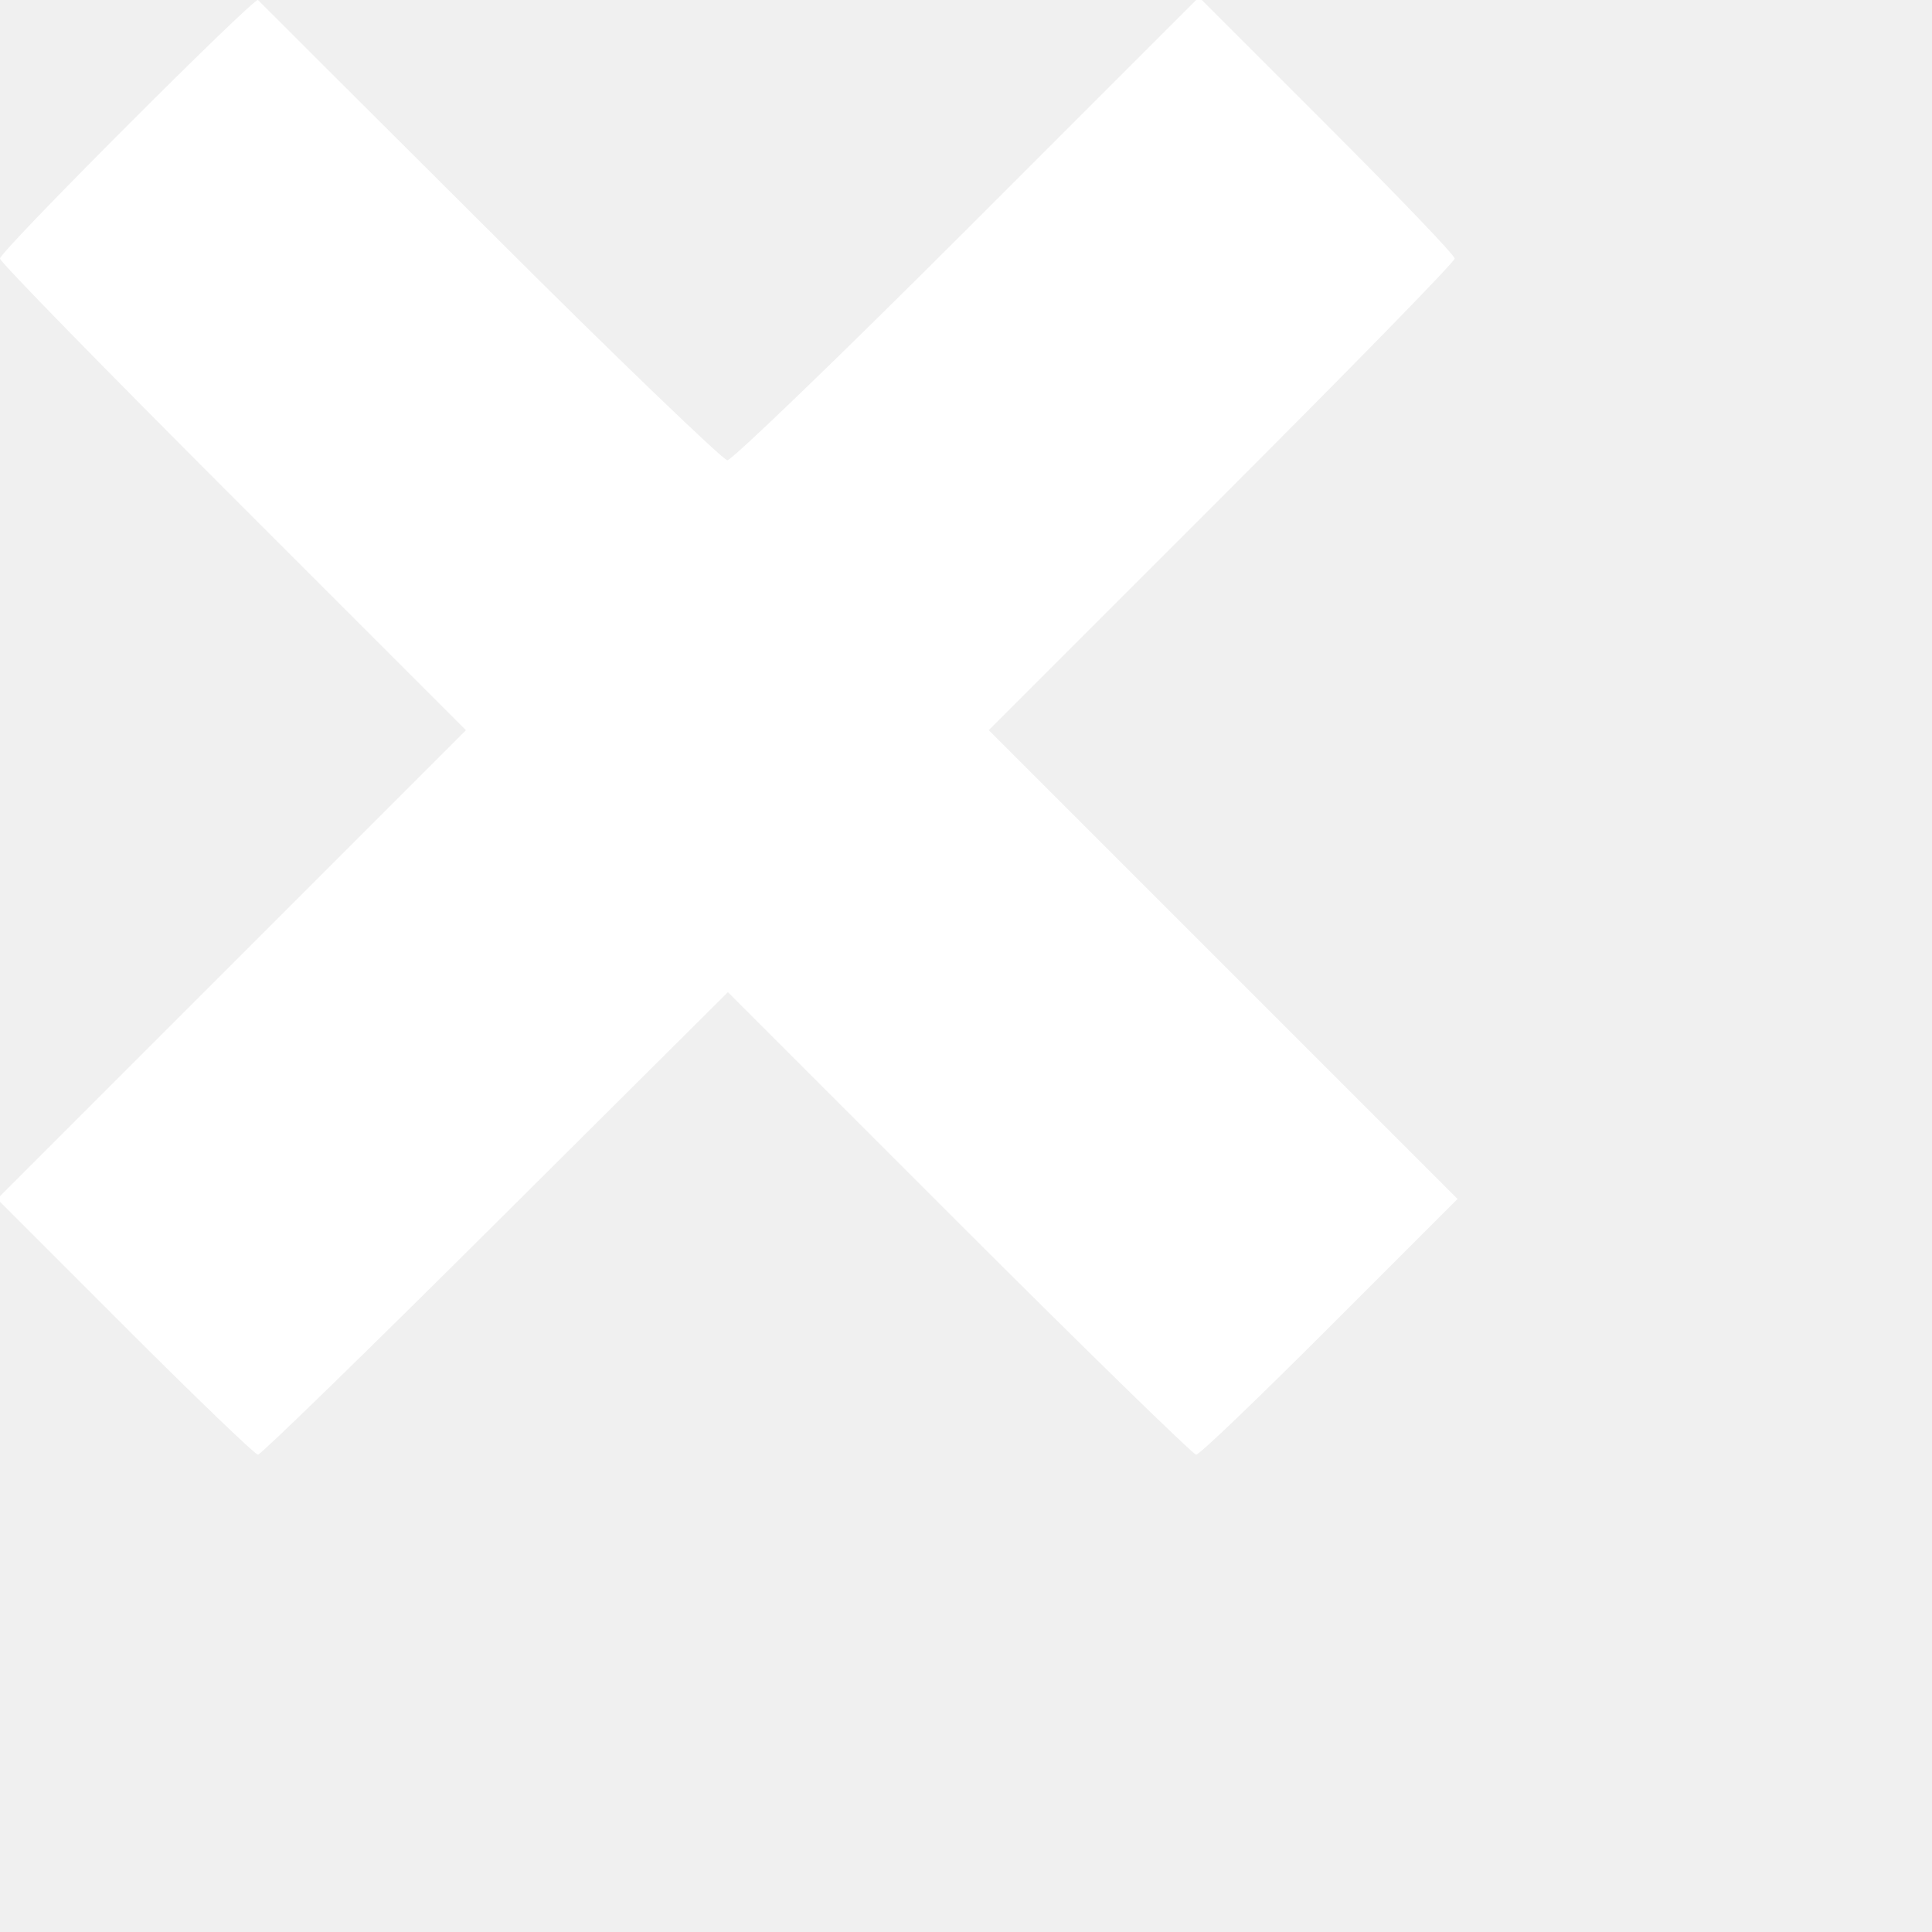
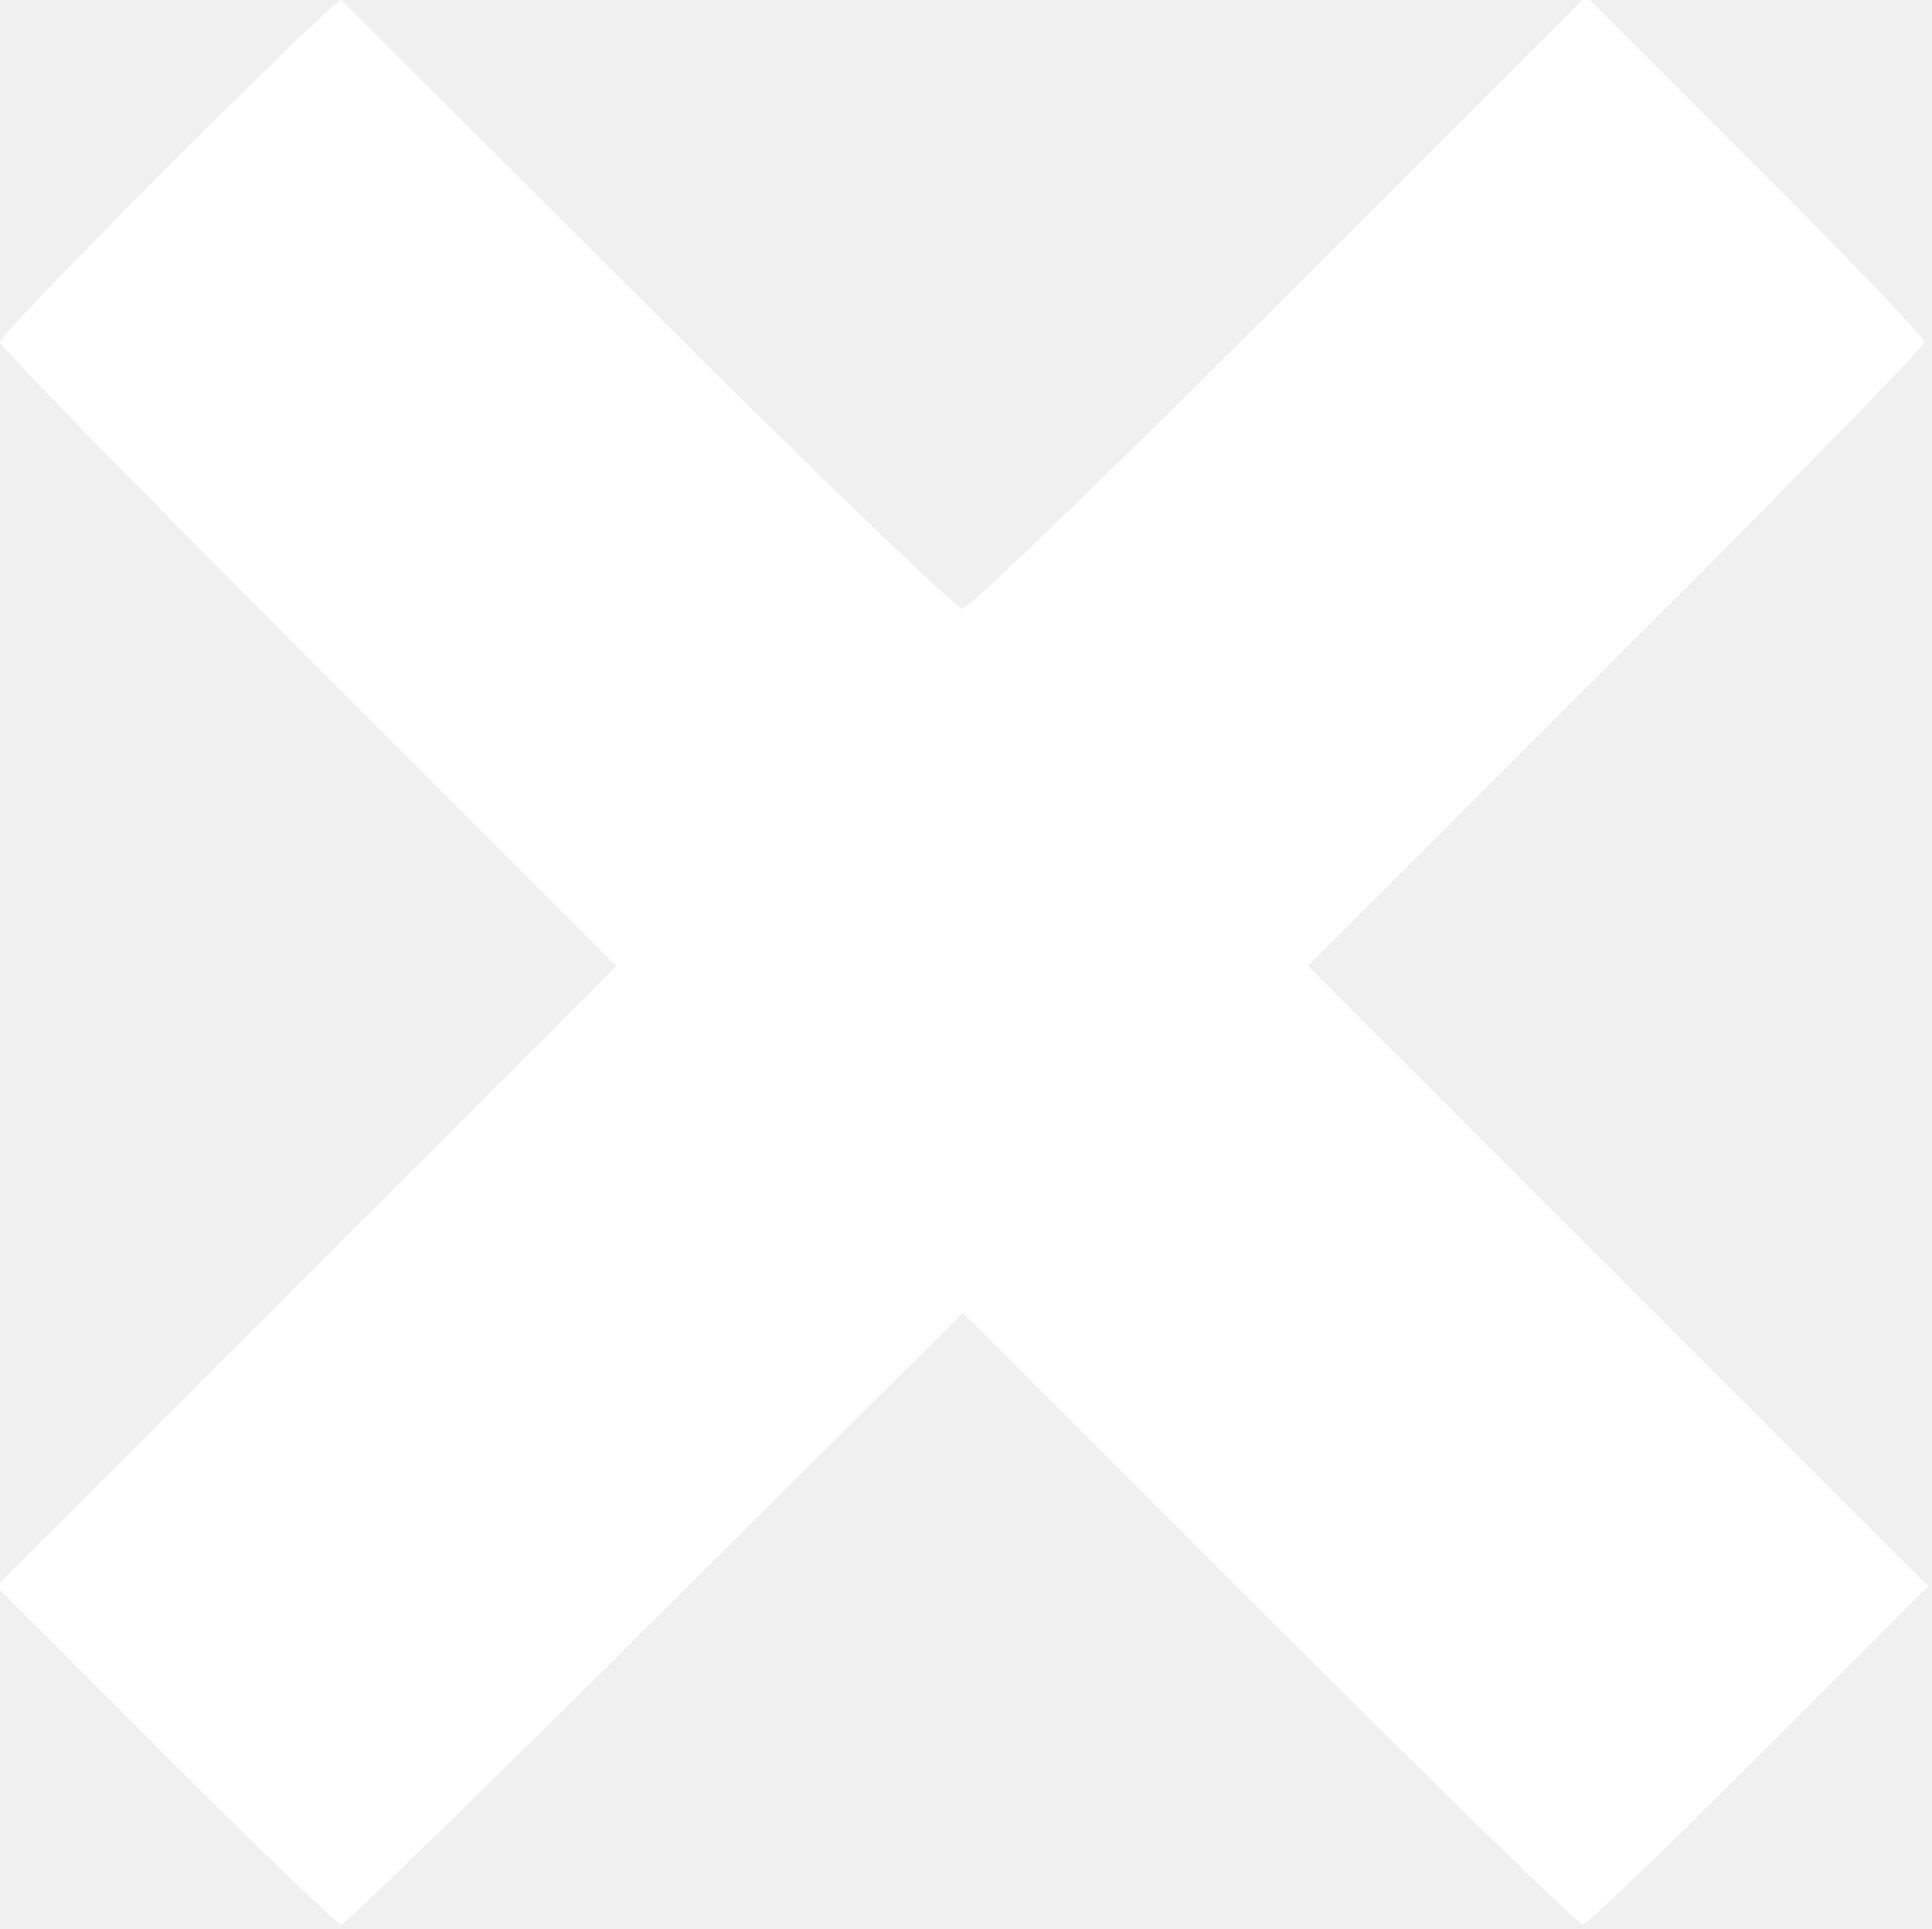
- <svg xmlns="http://www.w3.org/2000/svg" version="1.0" width="100%" height="100%" preserveAspectRatio="xMaxYMax" viewBox="0 0 3400 3400">
+ <svg xmlns="http://www.w3.org/2000/svg" version="1.0" width="100%" height="100%" preserveAspectRatio="xMaxYMax" viewBox="0 0 2570 2565">
  <g fill="#FFFFFF" stroke="none">
-     <path d="M220 2335 l-225 -225 413 -413 412 -412 -410 -410 c-225 -225 -410 -414 -410 -420 0 -13 448 -461 454 -455 3 3 186 186 408 407 222 222 411 403 418 403 8 0 198 -183 422 -407 l408 -408 225 225 c124 124 225 229 225 235 0 6 -185 195 -410 420 l-410 410 412 412 413 413 -225 225 c-124 124 -229 225 -235 225 -5 0 -193 -183 -417 -407 l-407 -407 -409 407 c-225 224 -413 407 -418 407 -5 0 -110 -101 -234 -225z" />
+     <path d="M 220,2335 -5,2110 408,1697 820,1285 410,875 C 185,650 0,461 0,455 0,442 448,-6 454,0 c 3,3 186,186 408,407 222,222 411,403 418,403 8,0 198,-183 422,-407 l 408,-408 225,225 c 124,124 225,229 225,235 0,6 -185,195 -410,420 l -410,410 412,412 413,413 -225,225 c -124,124 -229,225 -235,225 -5,0 -193,-183 -417,-407 l -407,-407 -409,407 c -225,224 -413,407 -418,407 -5,0 -110,-101 -234,-225 z" />
  </g>
</svg>
